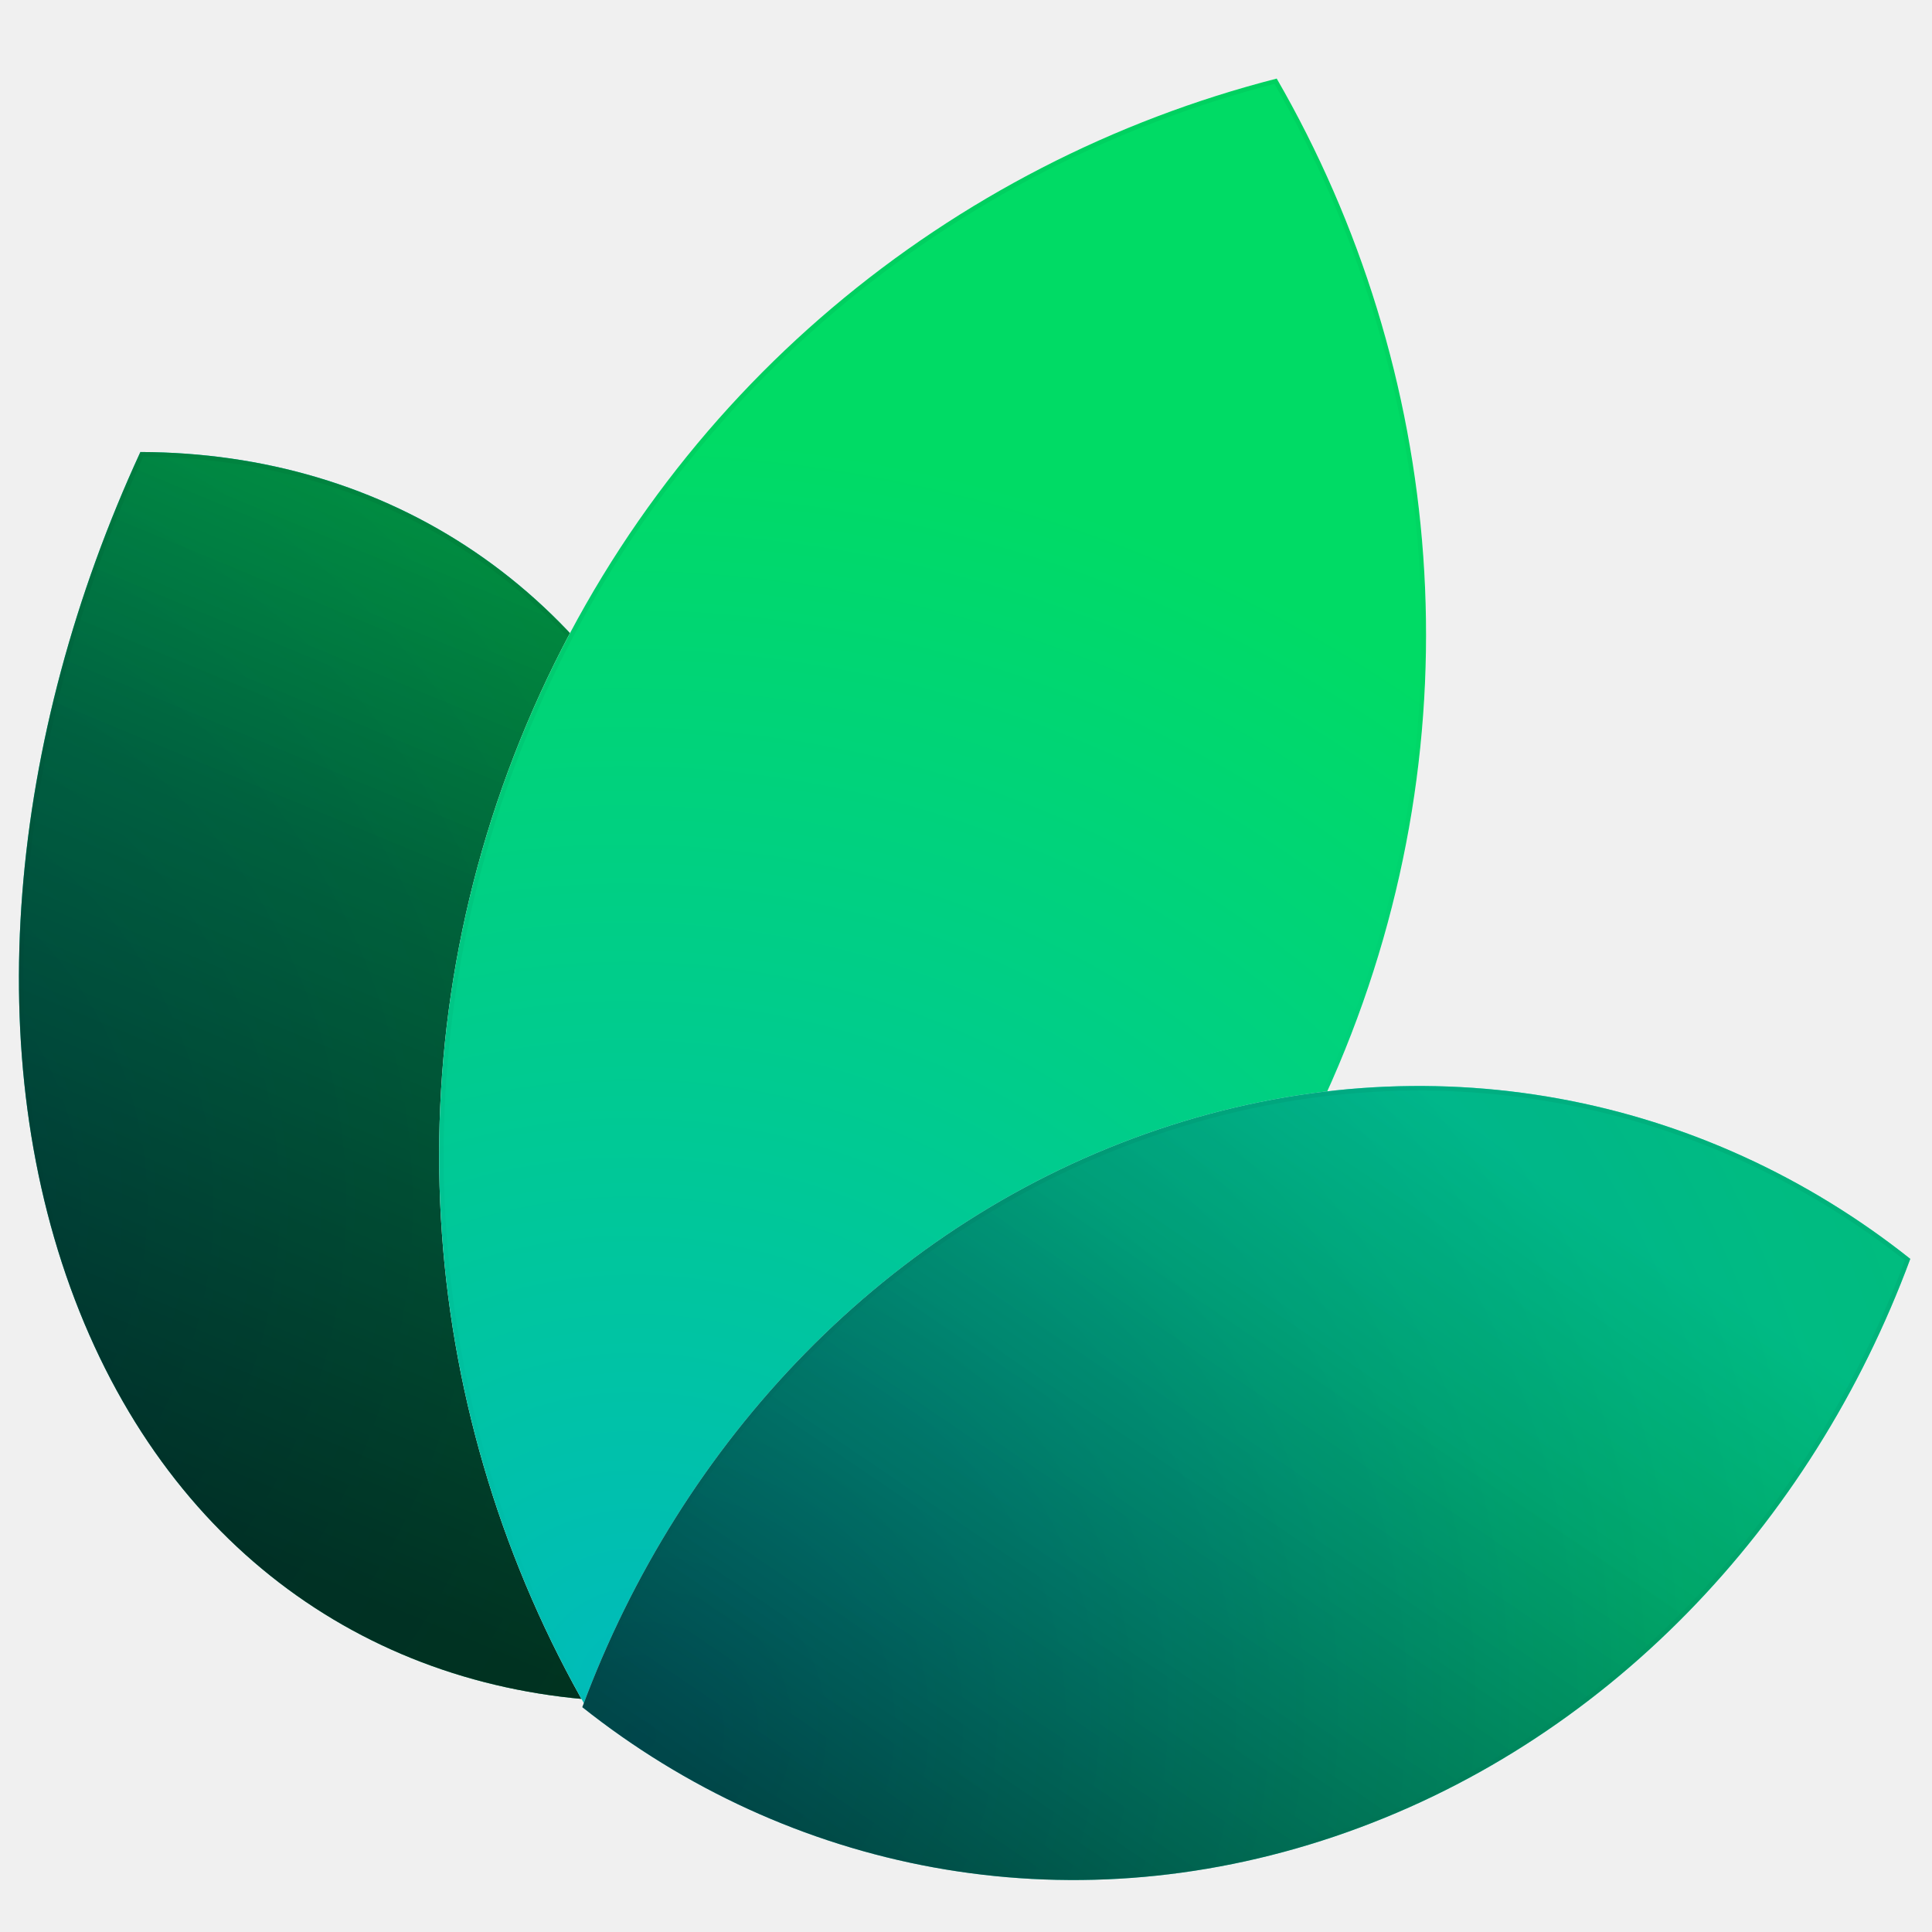
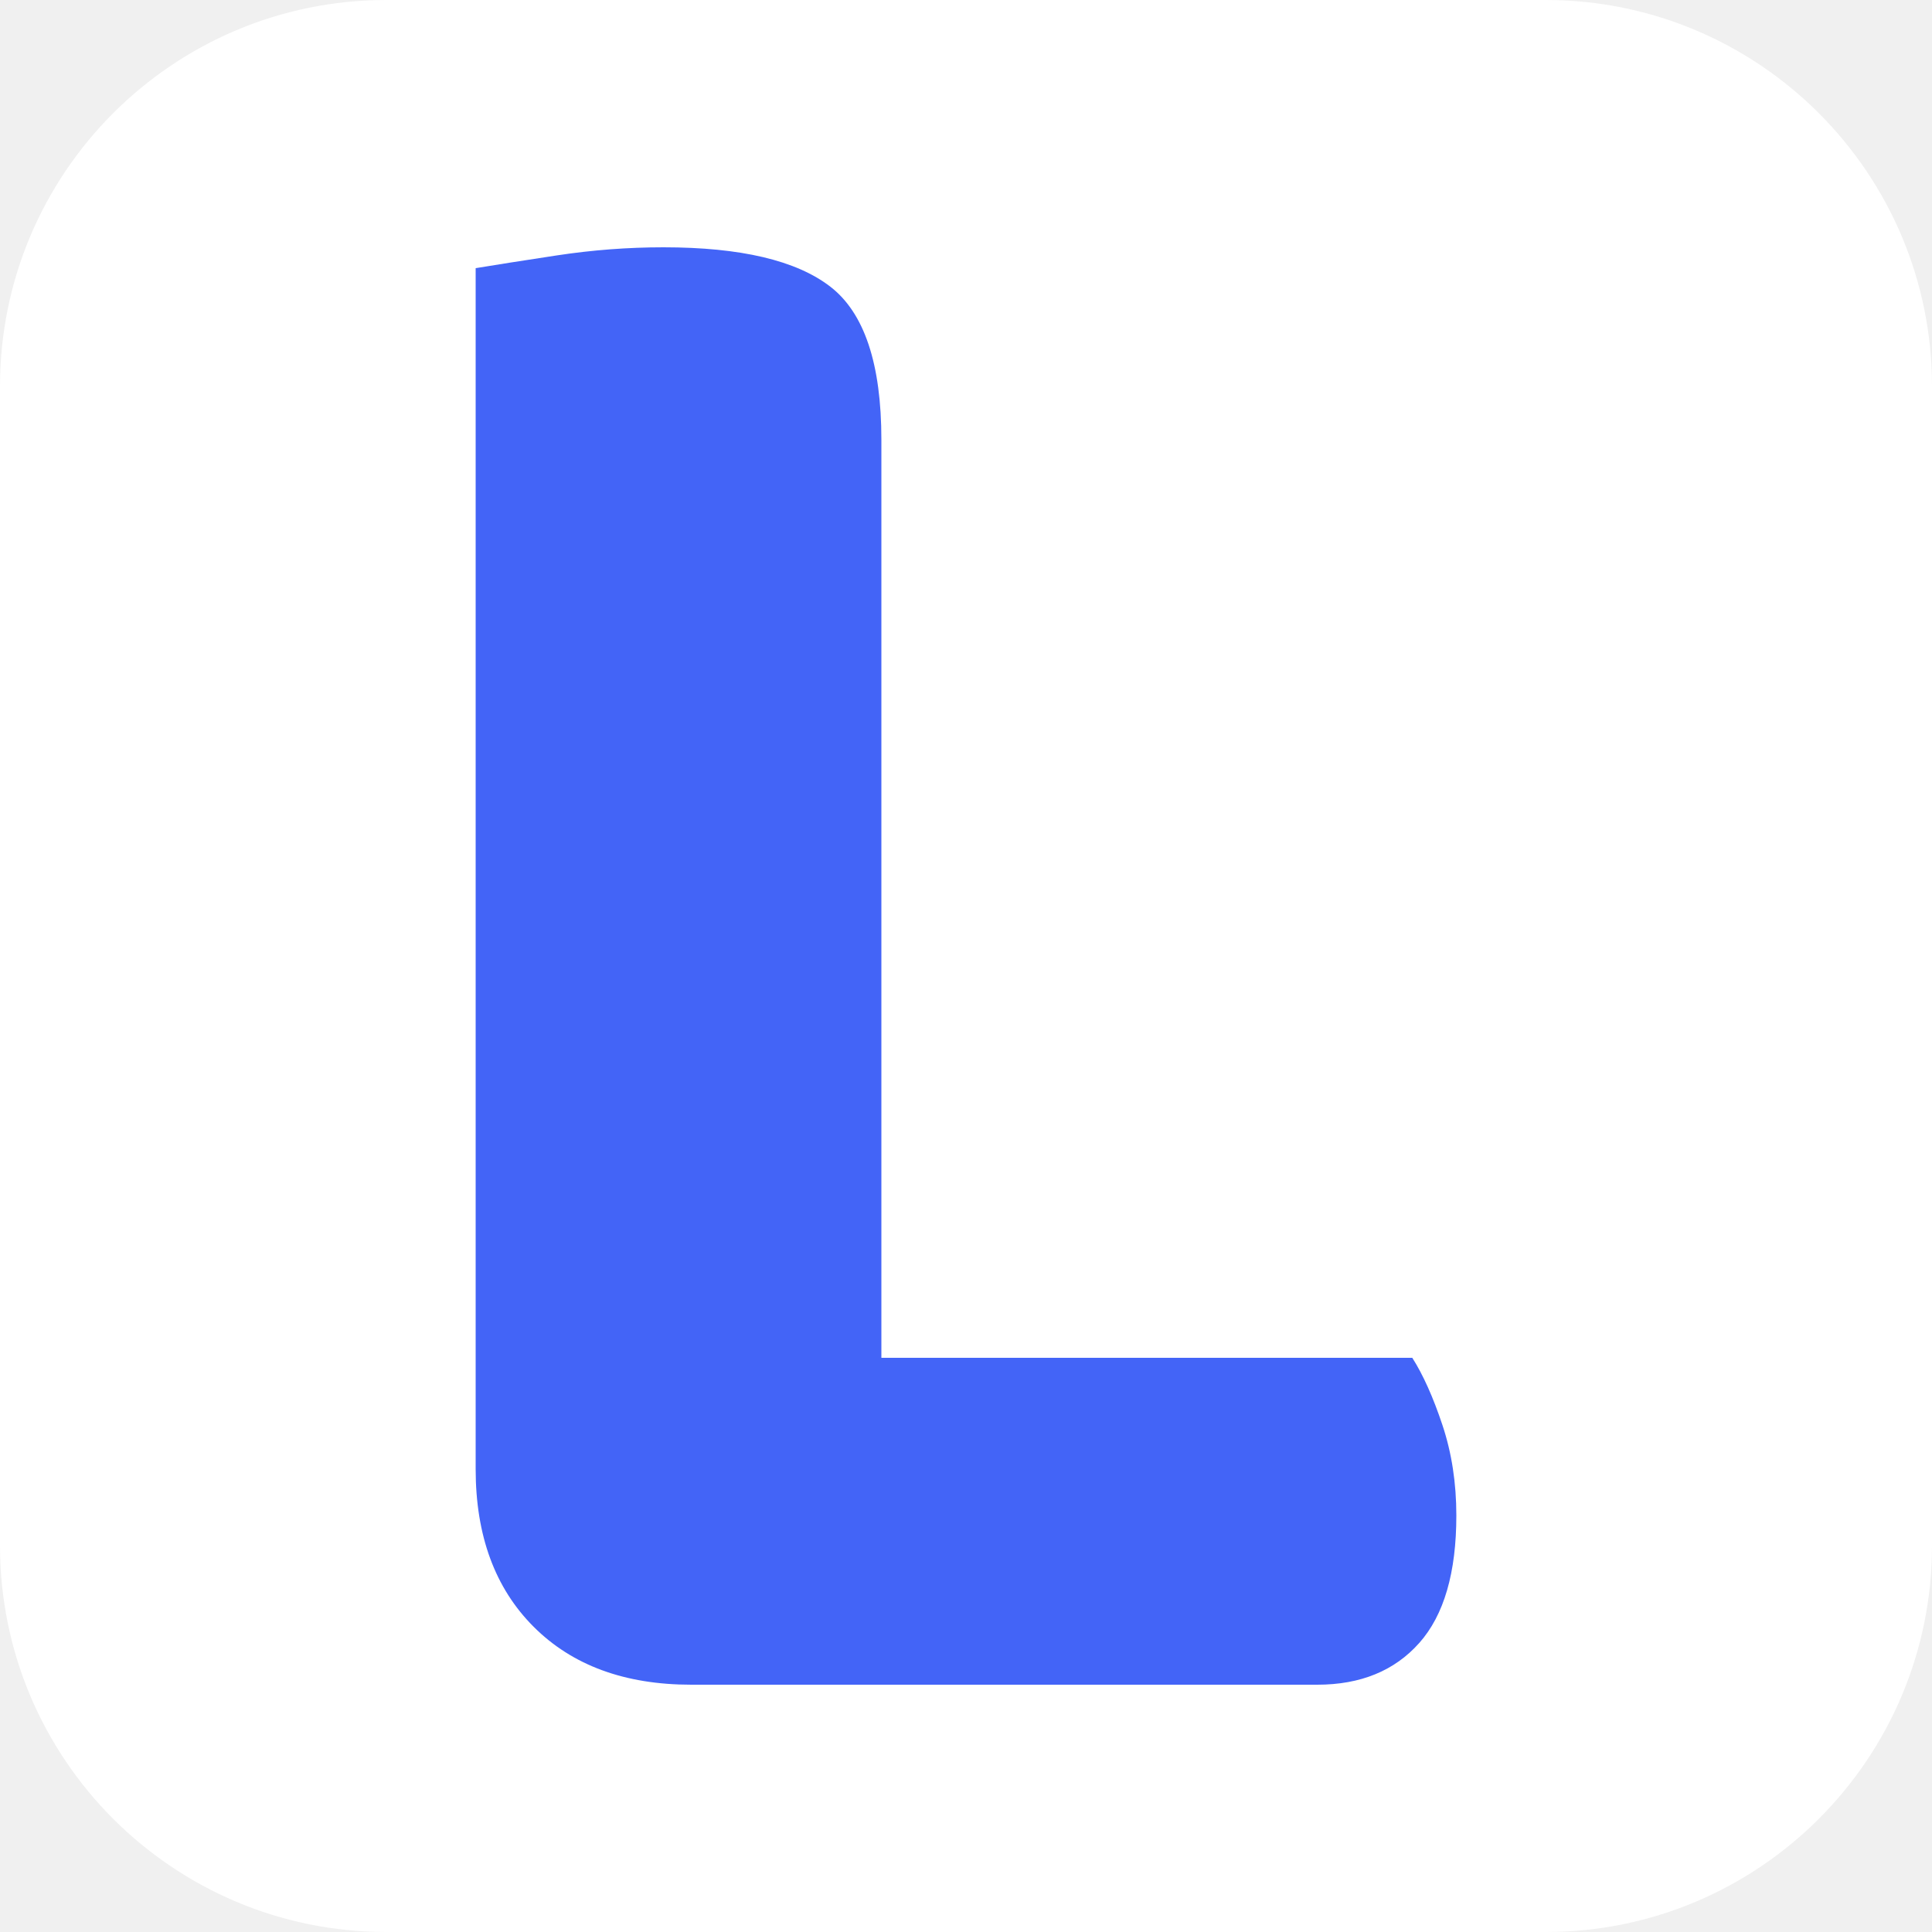
- <svg xmlns="http://www.w3.org/2000/svg" width="24" height="24" viewBox="0 0 24 24" fill="none">
-   <path d="M7.953 21.139C4.896 21.13 2.255 19.458 0.987 16.29C-0.28 13.121 0.109 9.163 1.744 5.615C4.801 5.624 7.442 7.296 8.71 10.465C9.977 13.633 9.588 17.591 7.953 21.139Z" fill="white" />
-   <path d="M7.953 21.139C4.896 21.13 2.255 19.458 0.987 16.29C-0.28 13.121 0.109 9.163 1.744 5.615C4.801 5.624 7.442 7.296 8.71 10.465C9.977 13.633 9.588 17.591 7.953 21.139Z" fill="url(#paint0_radial_101_2703)" />
-   <path d="M7.953 21.139C4.896 21.13 2.255 19.458 0.987 16.29C-0.28 13.121 0.109 9.163 1.744 5.615C4.801 5.624 7.442 7.296 8.71 10.465C9.977 13.633 9.588 17.591 7.953 21.139Z" fill="black" fill-opacity="0.5" style="mix-blend-mode:hard-light" />
-   <path d="M7.953 21.139C4.896 21.13 2.255 19.458 0.987 16.29C-0.28 13.121 0.109 9.163 1.744 5.615C4.801 5.624 7.442 7.296 8.71 10.465C9.977 13.633 9.588 17.591 7.953 21.139Z" fill="url(#paint1_linear_101_2703)" fill-opacity="0.5" style="mix-blend-mode:hard-light" />
-   <path d="M8.684 10.476C9.945 13.63 9.561 17.572 7.935 21.111C4.897 21.096 2.274 19.431 1.013 16.279C-0.248 13.124 0.136 9.182 1.762 5.643C4.8 5.659 7.423 7.324 8.684 10.476Z" stroke="url(#paint2_linear_101_2703)" stroke-opacity="0.05" stroke-width="0.056" />
-   <path d="M7.31 21.257C11.354 20.221 14.884 17.375 16.628 13.236C18.373 9.097 17.945 4.587 15.86 0.976C11.816 2.012 8.287 4.858 6.542 8.998C4.797 13.137 5.225 17.646 7.31 21.257Z" fill="white" />
-   <path d="M7.31 21.257C11.354 20.221 14.884 17.375 16.628 13.236C18.373 9.097 17.945 4.587 15.86 0.976C11.816 2.012 8.287 4.858 6.542 8.998C4.797 13.137 5.225 17.646 7.31 21.257Z" fill="url(#paint3_radial_101_2703)" />
-   <path d="M16.603 13.225C14.864 17.349 11.351 20.187 7.324 21.225C5.253 17.624 4.829 13.132 6.568 9.009C8.306 4.885 11.819 2.047 15.846 1.009C17.918 4.61 18.341 9.101 16.603 13.225Z" stroke="url(#paint4_linear_101_2703)" stroke-opacity="0.05" stroke-width="0.056" />
-   <path d="M7.234 21.207C9.789 23.237 13.21 23.951 16.577 22.814C19.944 21.677 22.506 18.945 23.73 15.638C21.175 13.608 17.754 12.894 14.387 14.031C11.02 15.168 8.458 17.901 7.234 21.207Z" fill="white" />
-   <path d="M7.234 21.207C9.789 23.237 13.21 23.951 16.577 22.814C19.944 21.677 22.506 18.945 23.73 15.638C21.175 13.608 17.754 12.894 14.387 14.031C11.02 15.168 8.458 17.901 7.234 21.207Z" fill="url(#paint5_radial_101_2703)" />
-   <path d="M7.234 21.207C9.789 23.237 13.21 23.951 16.577 22.814C19.944 21.677 22.506 18.945 23.73 15.638C21.175 13.608 17.754 12.894 14.387 14.031C11.02 15.168 8.458 17.901 7.234 21.207Z" fill="black" fill-opacity="0.2" style="mix-blend-mode:hard-light" />
-   <path d="M7.234 21.207C9.789 23.237 13.21 23.951 16.577 22.814C19.944 21.677 22.506 18.945 23.73 15.638C21.175 13.608 17.754 12.894 14.387 14.031C11.02 15.168 8.458 17.901 7.234 21.207Z" fill="url(#paint6_linear_101_2703)" fill-opacity="0.5" style="mix-blend-mode:hard-light" />
-   <path d="M16.568 22.787C13.218 23.918 9.814 23.212 7.267 21.198C8.492 17.907 11.044 15.189 14.396 14.058C17.747 12.927 21.15 13.633 23.697 15.648C22.472 18.938 19.92 21.656 16.568 22.787Z" stroke="url(#paint7_linear_101_2703)" stroke-opacity="0.05" stroke-width="0.056" />
-   <defs>
-     <radialGradient id="paint0_radial_101_2703" cx="0" cy="0" r="1" gradientUnits="userSpaceOnUse" gradientTransform="translate(-3.00503 15.023) rotate(-10.029) scale(17.9572 17.784)">
-       <stop stop-color="#00B0BB" />
-       <stop offset="1" stop-color="#00DB65" />
-     </radialGradient>
-     <linearGradient id="paint1_linear_101_2703" x1="7.39" y1="4.813" x2="1.63" y2="18.689" gradientUnits="userSpaceOnUse">
-       <stop stop-color="#18E299" />
-       <stop offset="1" />
-     </linearGradient>
-     <linearGradient id="paint2_linear_101_2703" x1="7.948" y1="8.016" x2="1.761" y2="18.746" gradientUnits="userSpaceOnUse">
-       <stop />
-       <stop offset="1" stop-opacity="0" />
-     </linearGradient>
-     <radialGradient id="paint3_radial_101_2703" cx="0" cy="0" r="1" gradientUnits="userSpaceOnUse" gradientTransform="translate(8.11404 20.8822) rotate(-75.7542) scale(21.6246 23.7772)">
-       <stop stop-color="#00BBBB" />
-       <stop offset="0.713" stop-color="#00DB65" />
-     </radialGradient>
-     <linearGradient id="paint4_linear_101_2703" x1="7.602" y1="5.871" x2="15.556" y2="16.372" gradientUnits="userSpaceOnUse">
-       <stop />
-       <stop offset="1" stop-opacity="0" />
-     </linearGradient>
-     <radialGradient id="paint5_radial_101_2703" cx="0" cy="0" r="1" gradientUnits="userSpaceOnUse" gradientTransform="translate(7.84537 21.5181) rotate(-20.3525) scale(18.5603 17.32)">
-       <stop stop-color="#00B0BB" />
-       <stop offset="1" stop-color="#00DB65" />
-     </radialGradient>
-     <linearGradient id="paint6_linear_101_2703" x1="16.808" y1="13.007" x2="10.041" y2="22.994" gradientUnits="userSpaceOnUse">
-       <stop stop-color="#00B1BC" />
-       <stop offset="1" />
-     </linearGradient>
-     <linearGradient id="paint7_linear_101_2703" x1="16.808" y1="13.007" x2="14.169" y2="23.841" gradientUnits="userSpaceOnUse">
-       <stop />
-       <stop offset="1" stop-opacity="0" />
-     </linearGradient>
-   </defs>
+ <svg xmlns="http://www.w3.org/2000/svg" width="256" height="256" viewBox="0 0 100 100">
+   <rect width="100" height="100" rx="20" fill="#ffffff" />
+   <path fill="#4364f7" d="M35.78 87.20L35.78 87.20Q30.62 87.20 27.62 84.20Q24.62 81.20 24.62 76.04L24.62 76.04L24.62 13.88Q26.06 13.64 28.82 13.22Q31.58 12.80 34.34 12.80L34.34 12.80Q40.34 12.80 42.98 14.84Q45.62 16.88 45.62 22.76L45.62 22.76L45.62 70.28L73.10 70.28Q73.94 71.60 74.66 73.76Q75.38 75.92 75.38 78.44L75.38 78.44Q75.38 82.88 73.46 85.04Q71.54 87.20 68.18 87.20L68.18 87.20L35.78 87.20Z" />
</svg>
